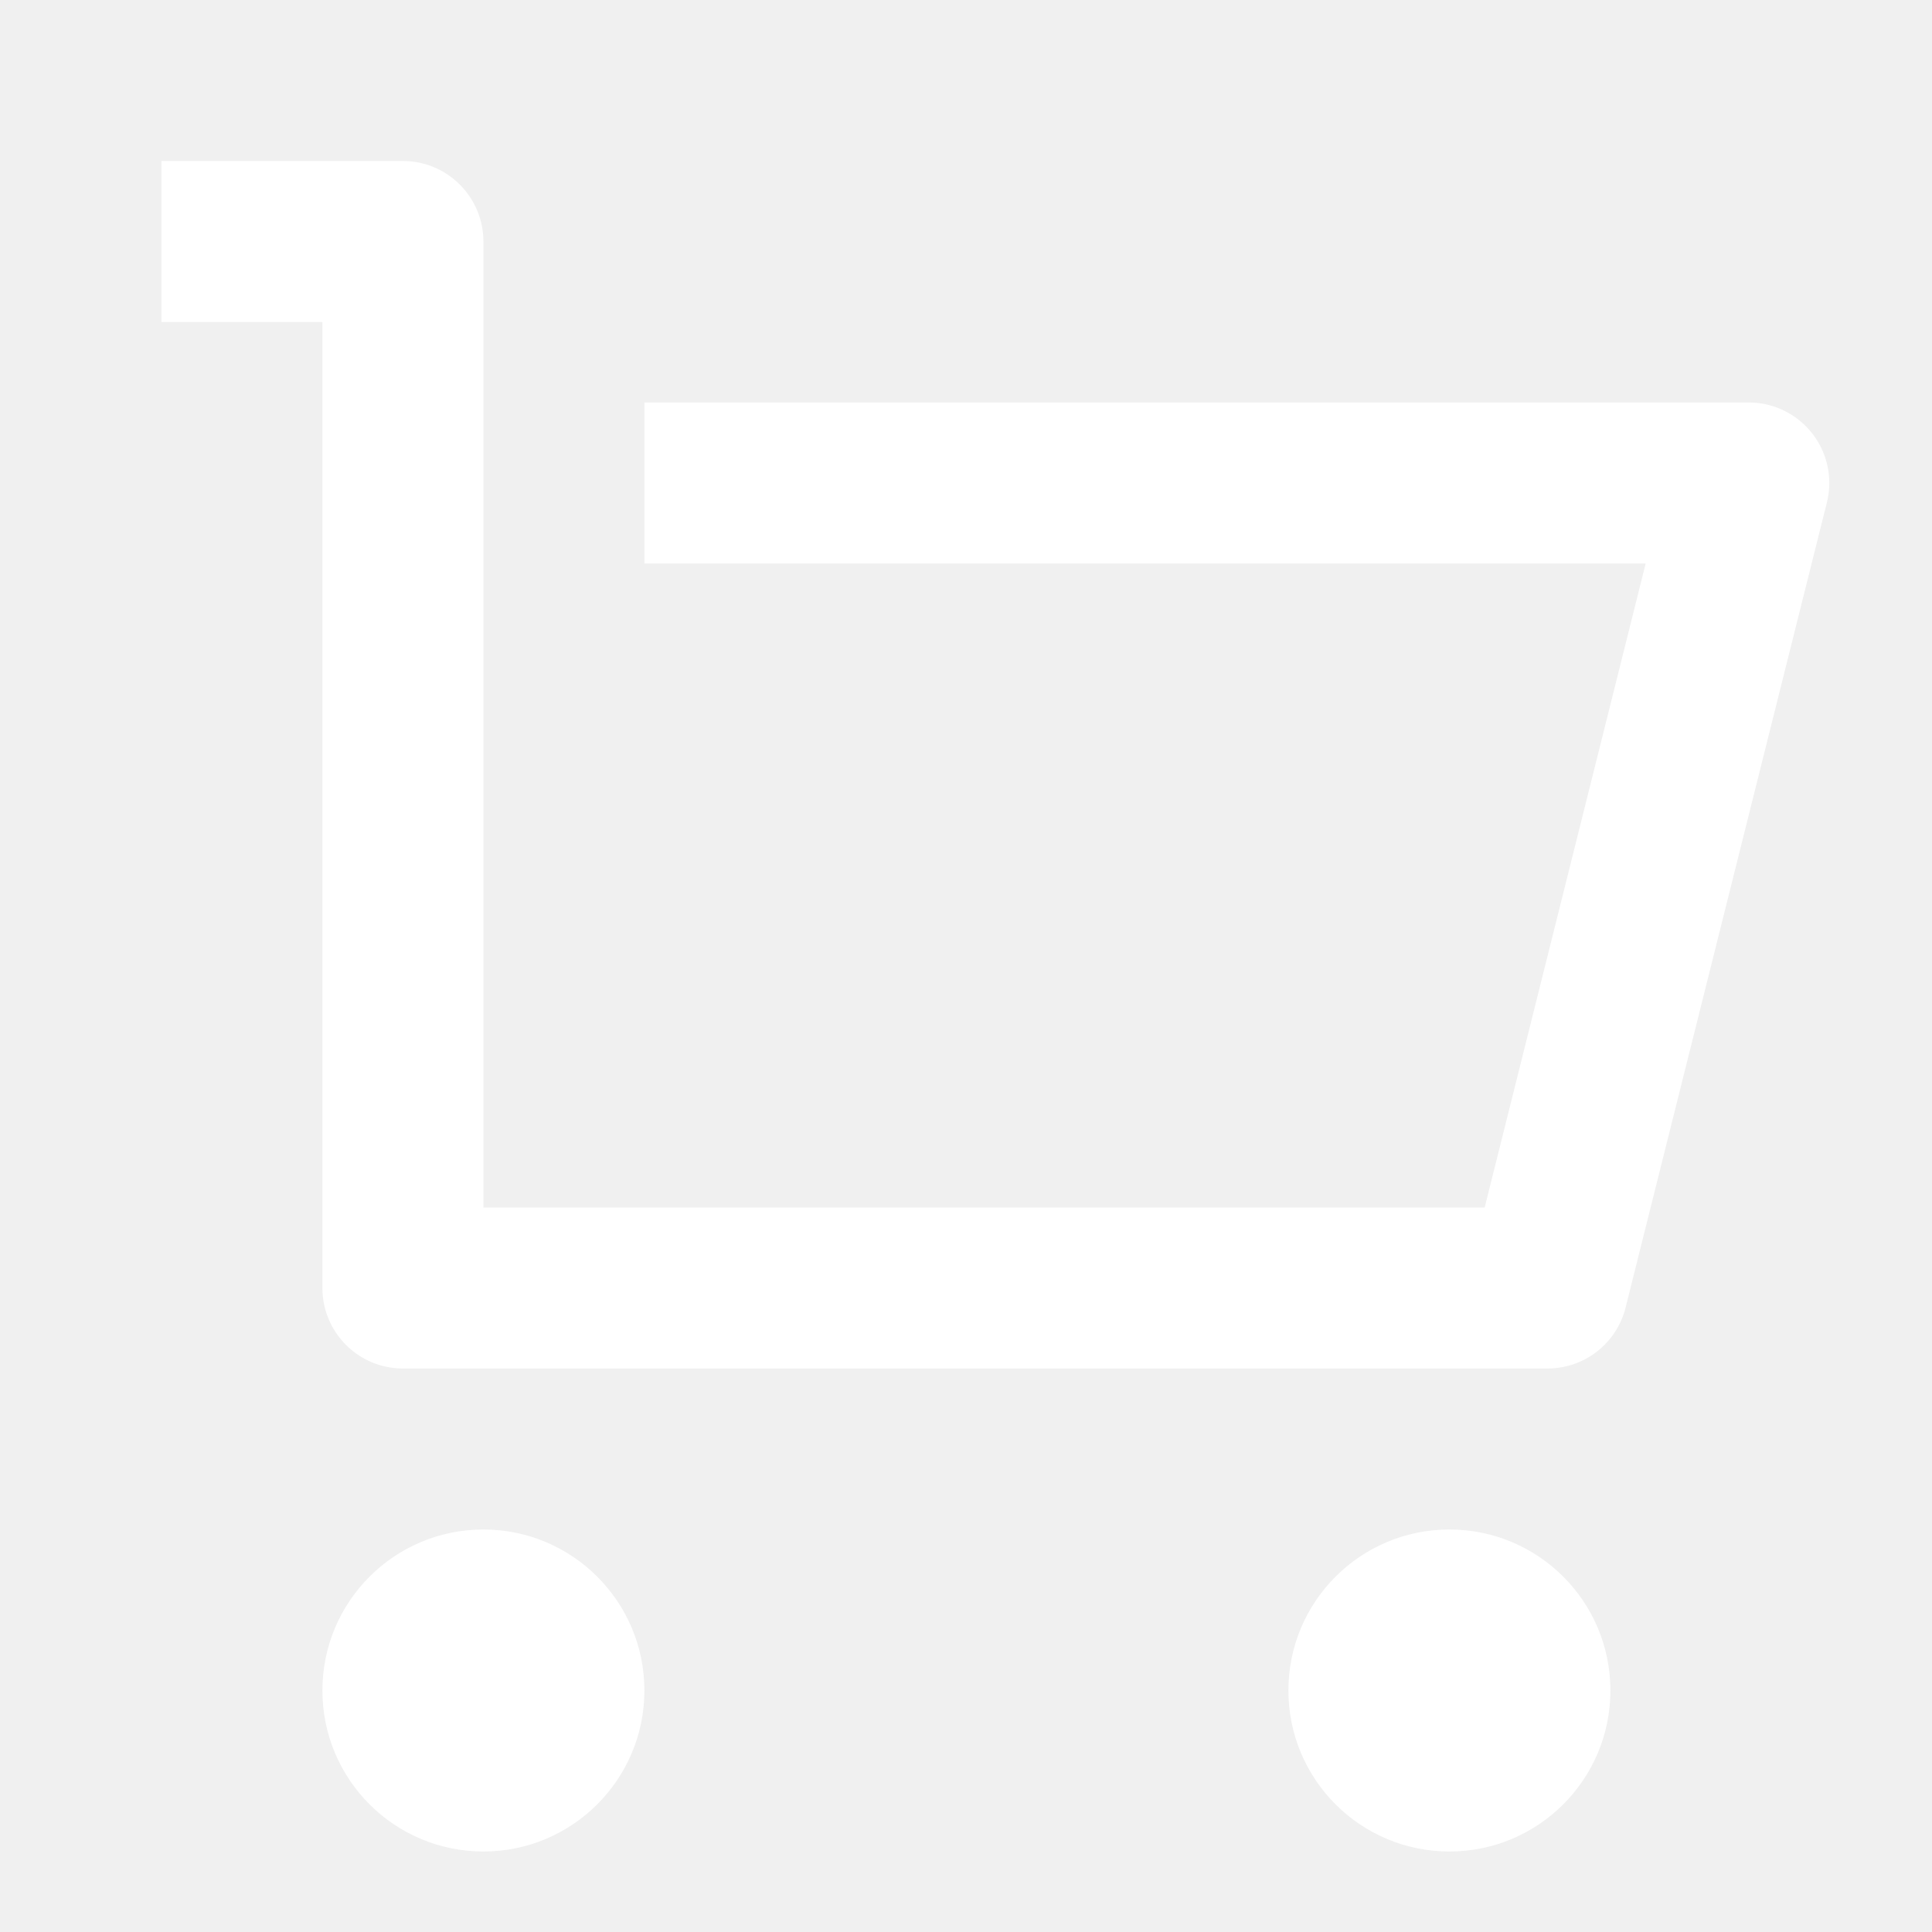
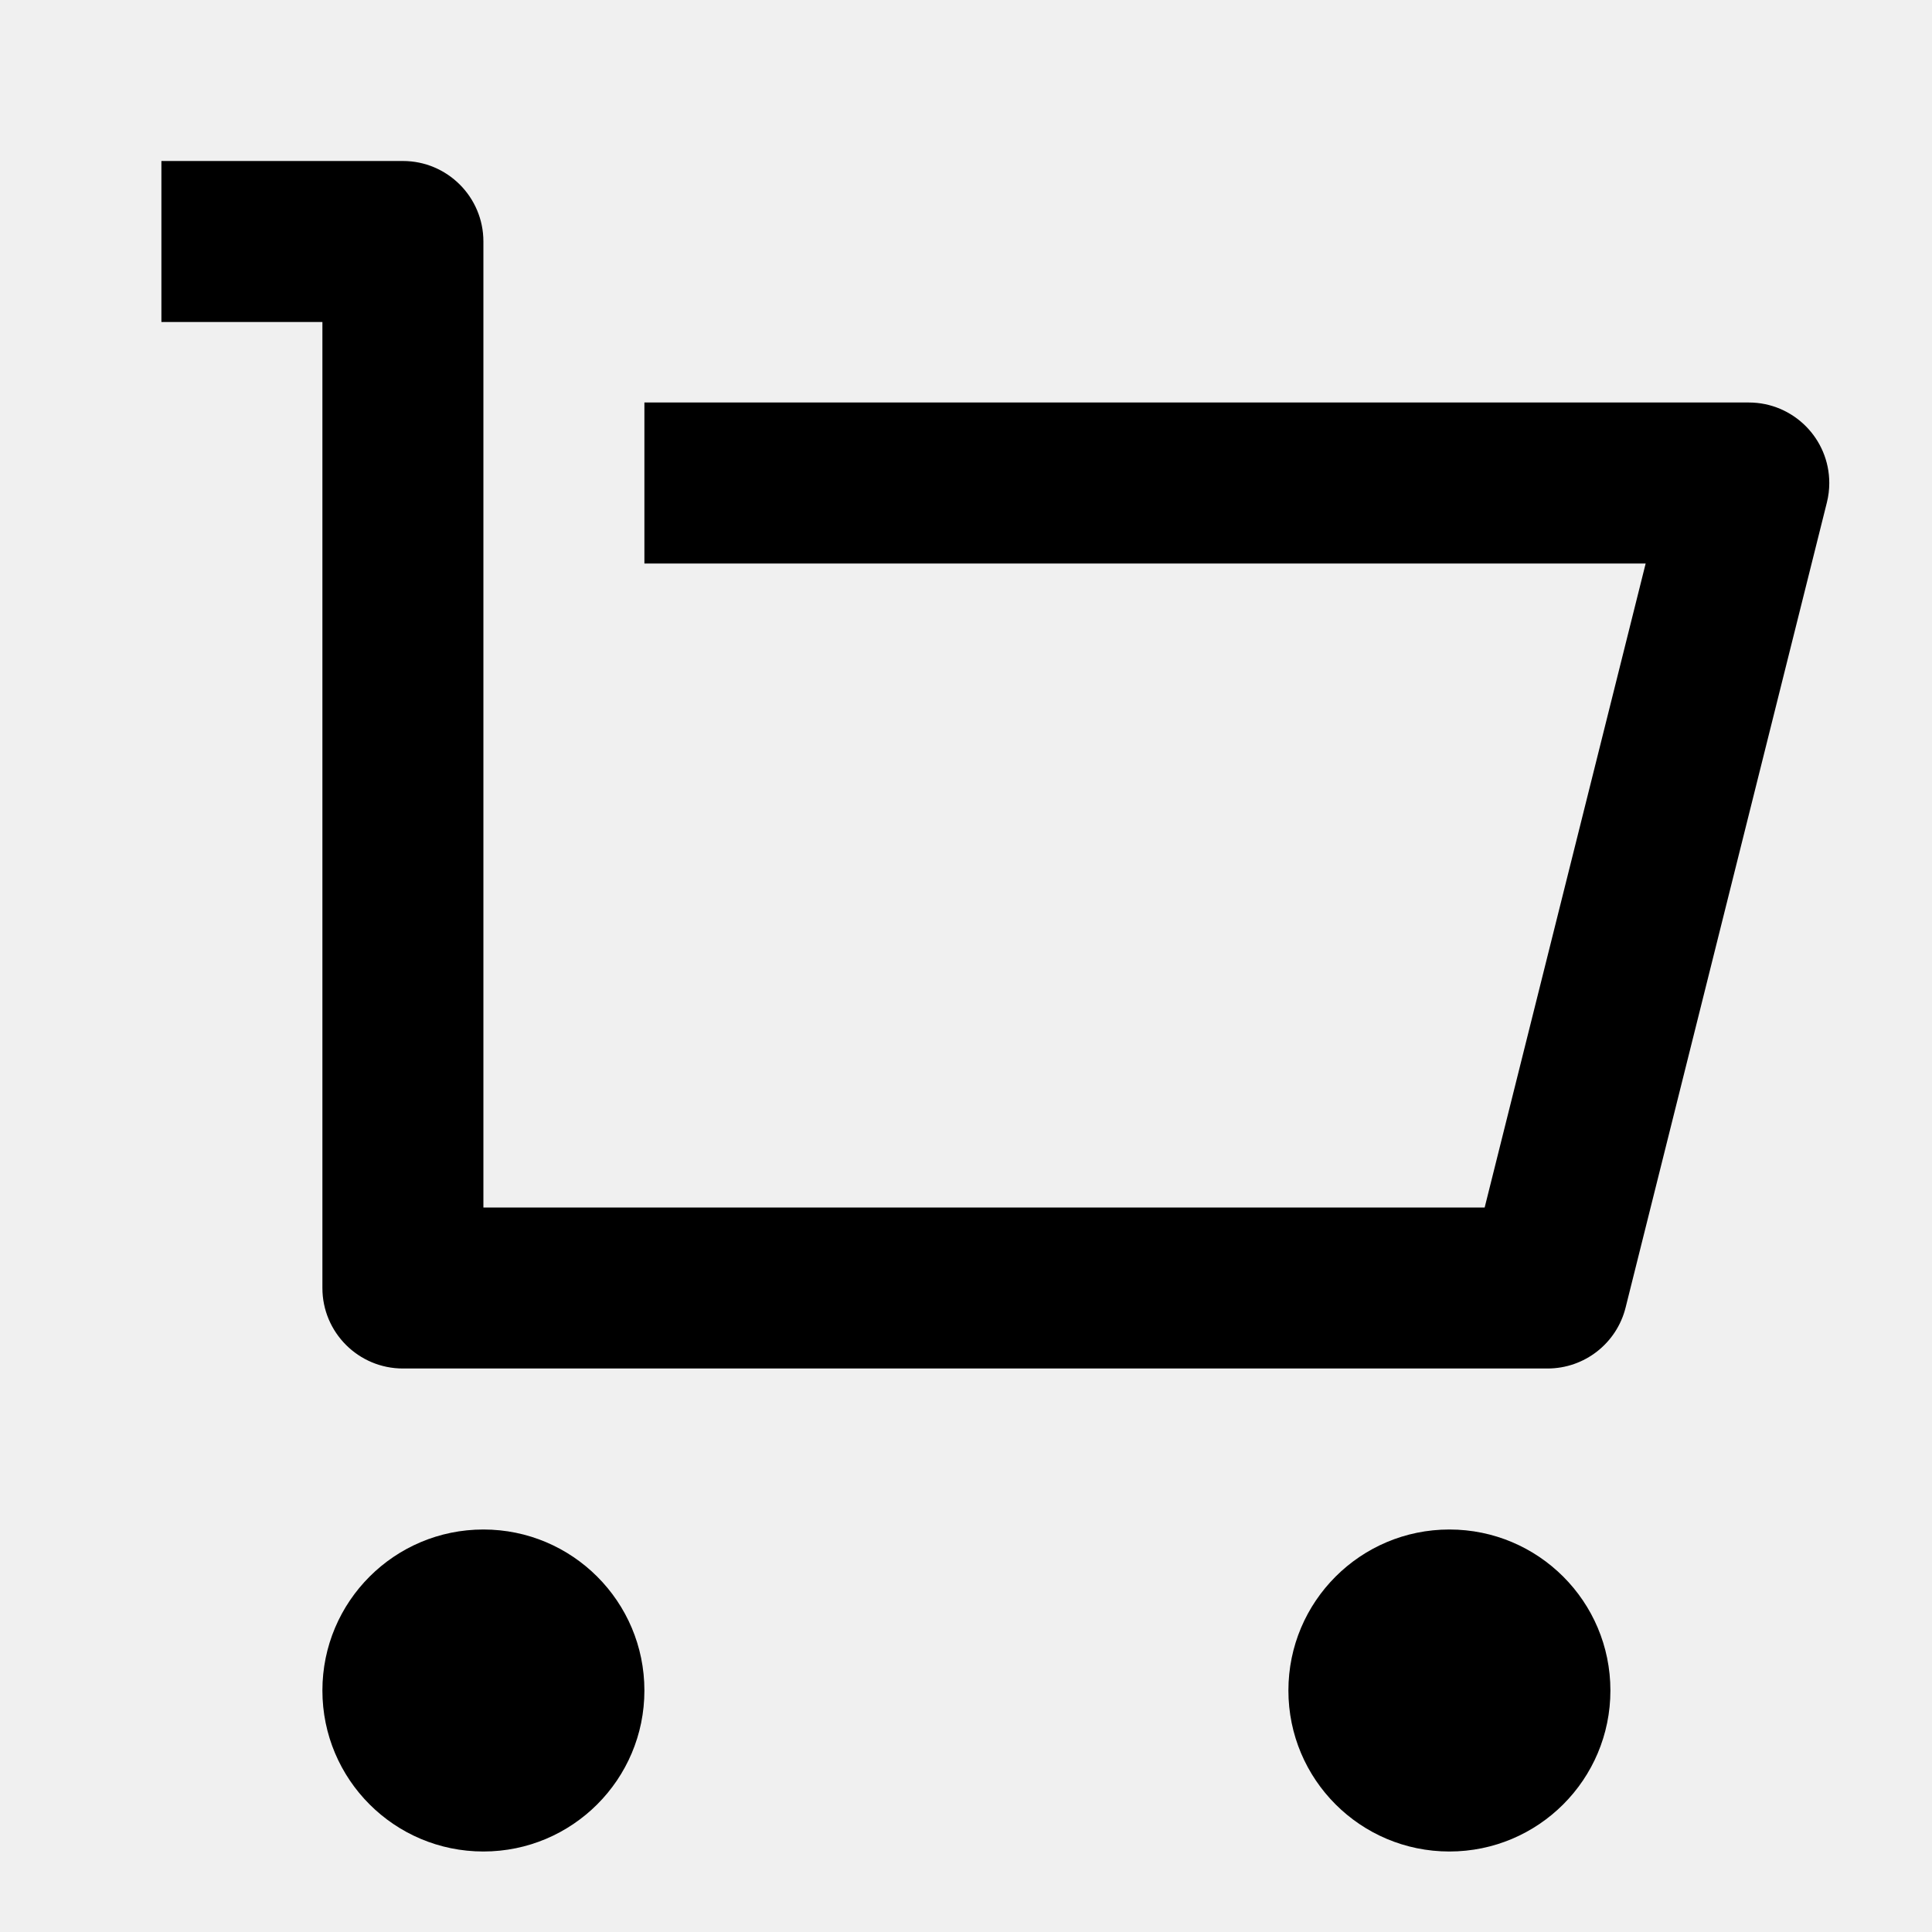
- <svg xmlns="http://www.w3.org/2000/svg" viewBox="0 0 24 24" fill="#ffffff">
-   <path d="M4.005 16V4H2.005V2H5.005C5.557 2 6.005 2.448 6.005 3V15H18.443L20.443 7H8.005V5H21.724C22.276 5 22.724 5.448 22.724 6C22.724 6.082 22.714 6.163 22.694 6.243L20.194 16.242C20.083 16.688 19.683 17 19.224 17H5.005C4.453 17 4.005 16.552 4.005 16ZM6.005 23C4.9 23 4.005 22.105 4.005 21C4.005 19.895 4.9 19 6.005 19C7.109 19 8.005 19.895 8.005 21C8.005 22.105 7.109 23 6.005 23ZM18.005 23C16.9 23 16.005 22.105 16.005 21C16.005 19.895 16.9 19 18.005 19C19.11 19 20.005 19.895 20.005 21C20.005 22.105 19.11 23 18.005 23Z">
-     </path>
+ <svg xmlns="http://www.w3.org/2000/svg" viewBox="0 0 24 24" fill="currentColor">
+   <path d="M4.005 16V4H2.005V2H5.005C5.557 2 6.005 2.448 6.005 3V15H18.443L20.443 7H8.005V5H21.724C22.276 5 22.724 5.448 22.724 6C22.724 6.082 22.714 6.163 22.694 6.243L20.194 16.242C20.083 16.688 19.683 17 19.224 17H5.005C4.453 17 4.005 16.552 4.005 16ZM6.005 23C4.9 23 4.005 22.105 4.005 21C4.005 19.895 4.9 19 6.005 19C7.109 19 8.005 19.895 8.005 21C8.005 22.105 7.109 23 6.005 23ZM18.005 23C16.9 23 16.005 22.105 16.005 21C16.005 19.895 16.9 19 18.005 19C19.11 19 20.005 19.895 20.005 21C20.005 22.105 19.11 23 18.005 23Z" />
</svg>
